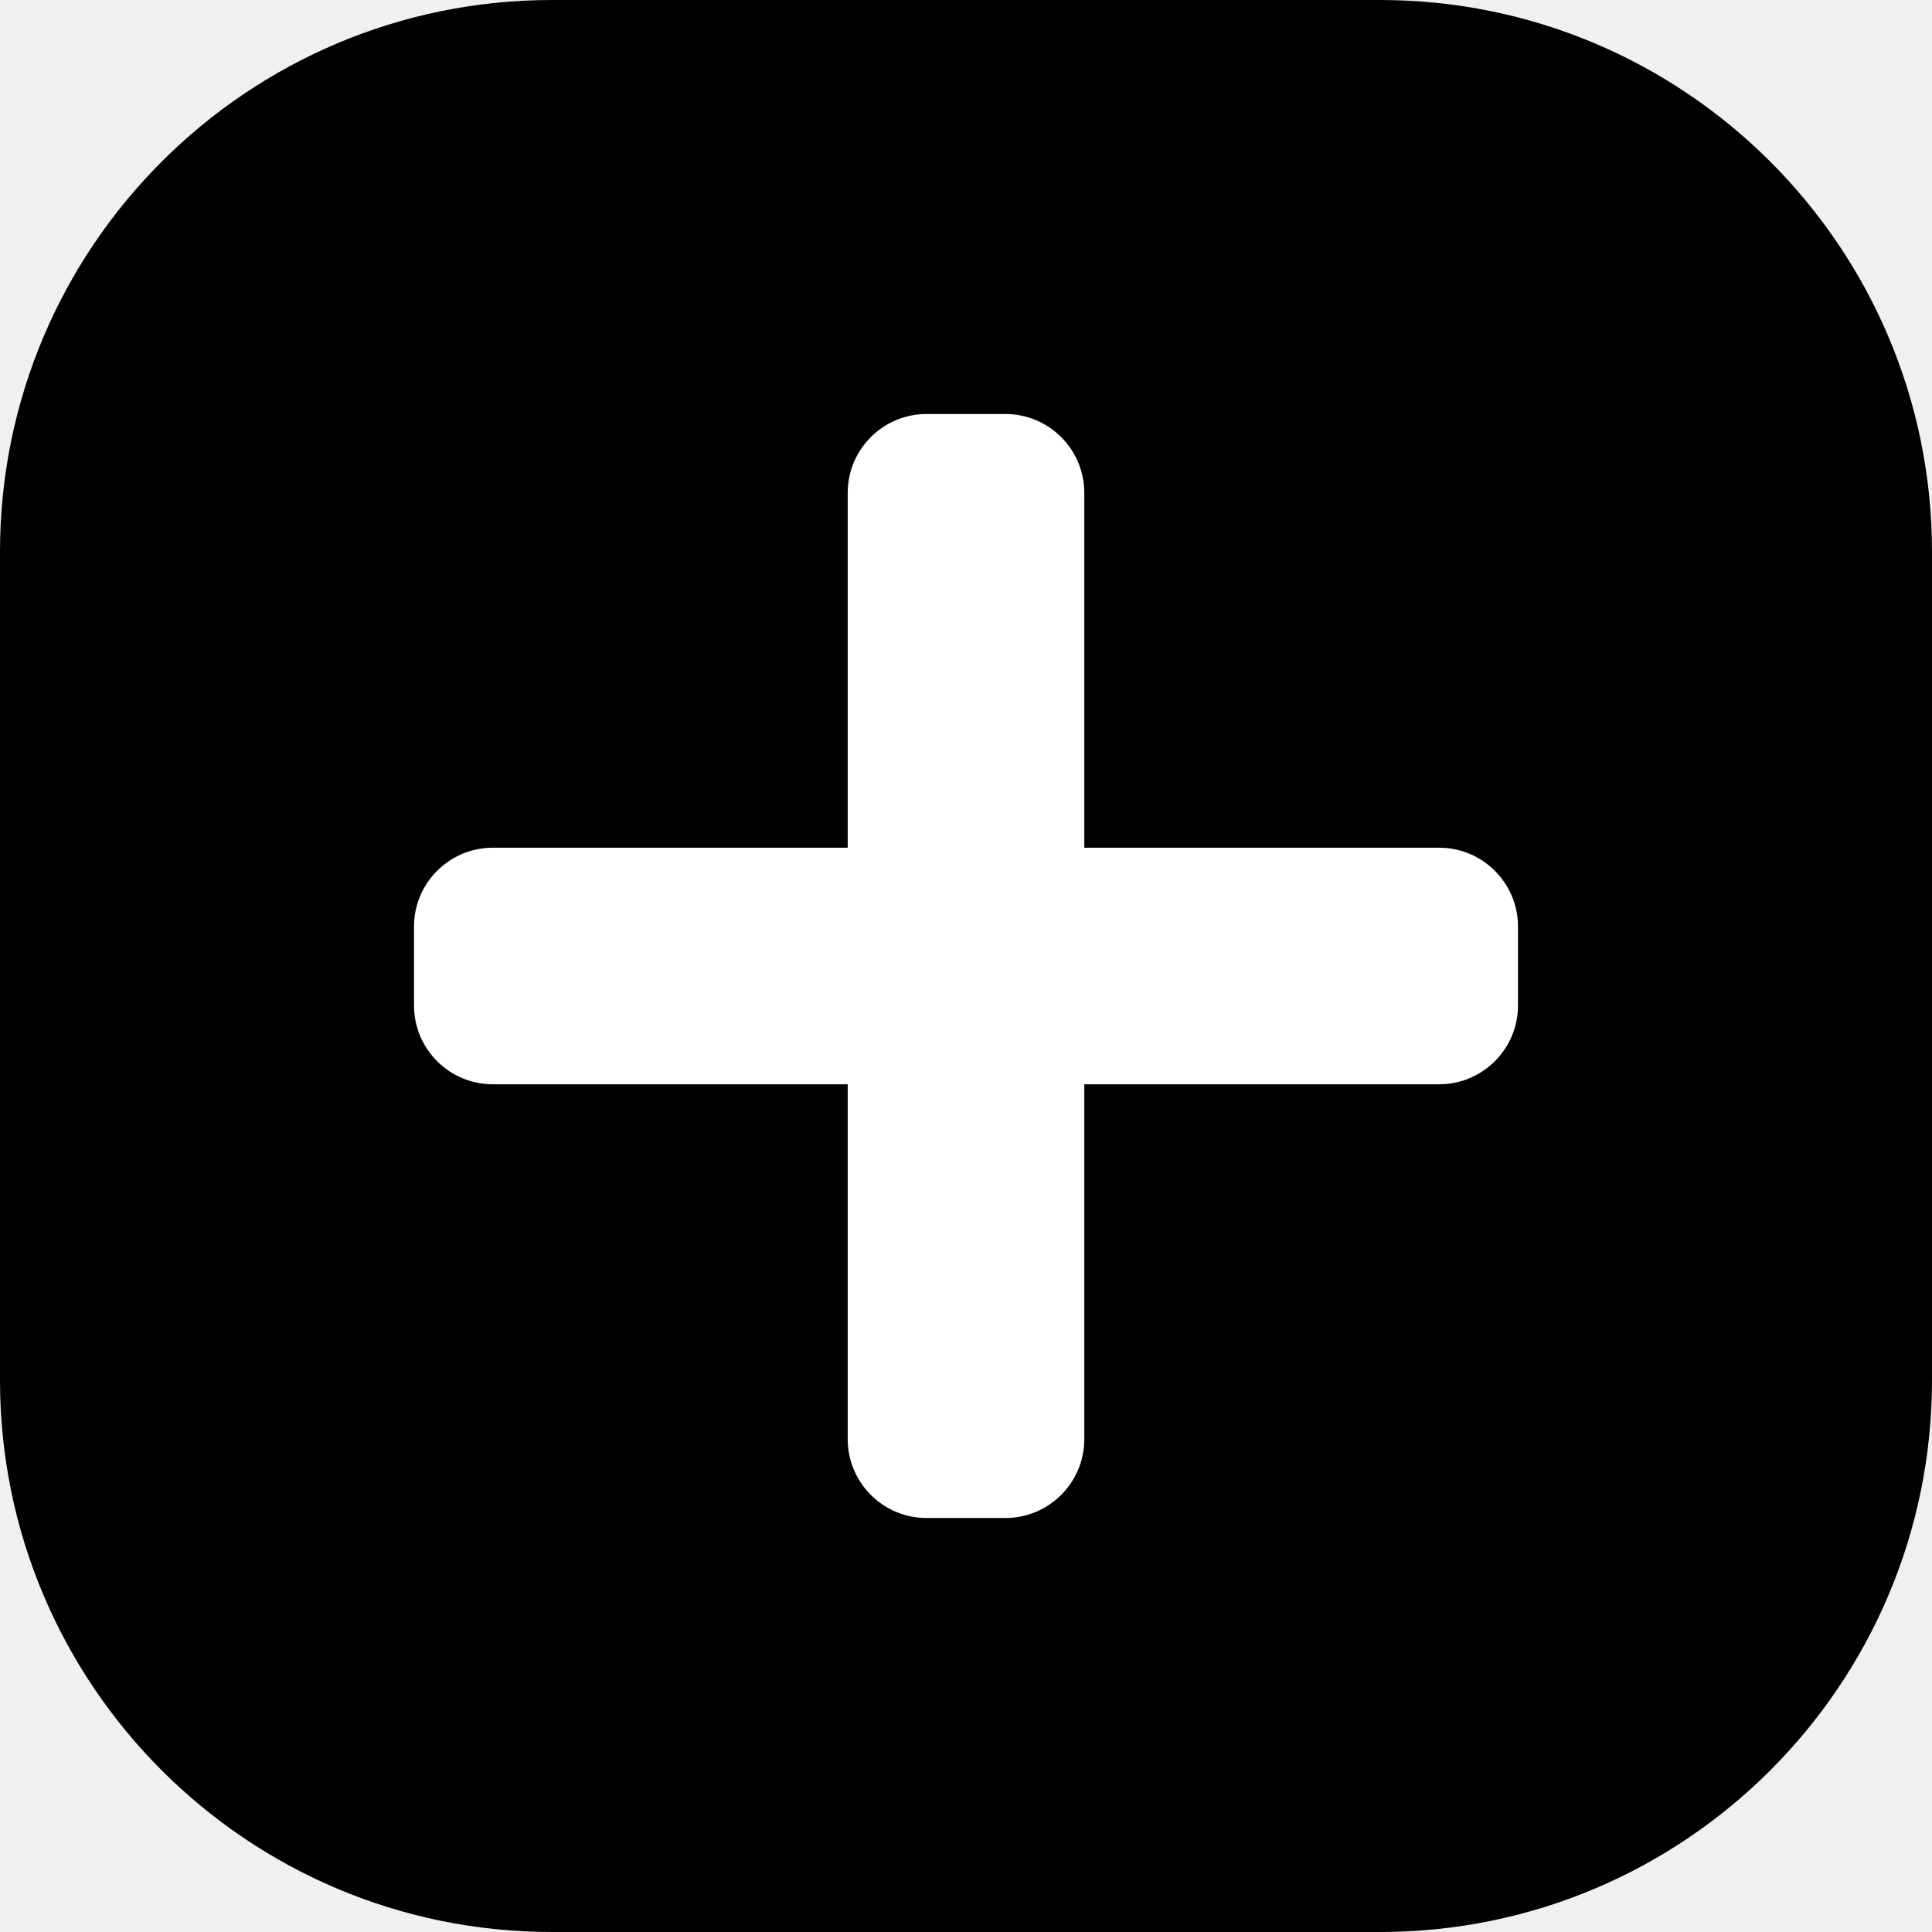
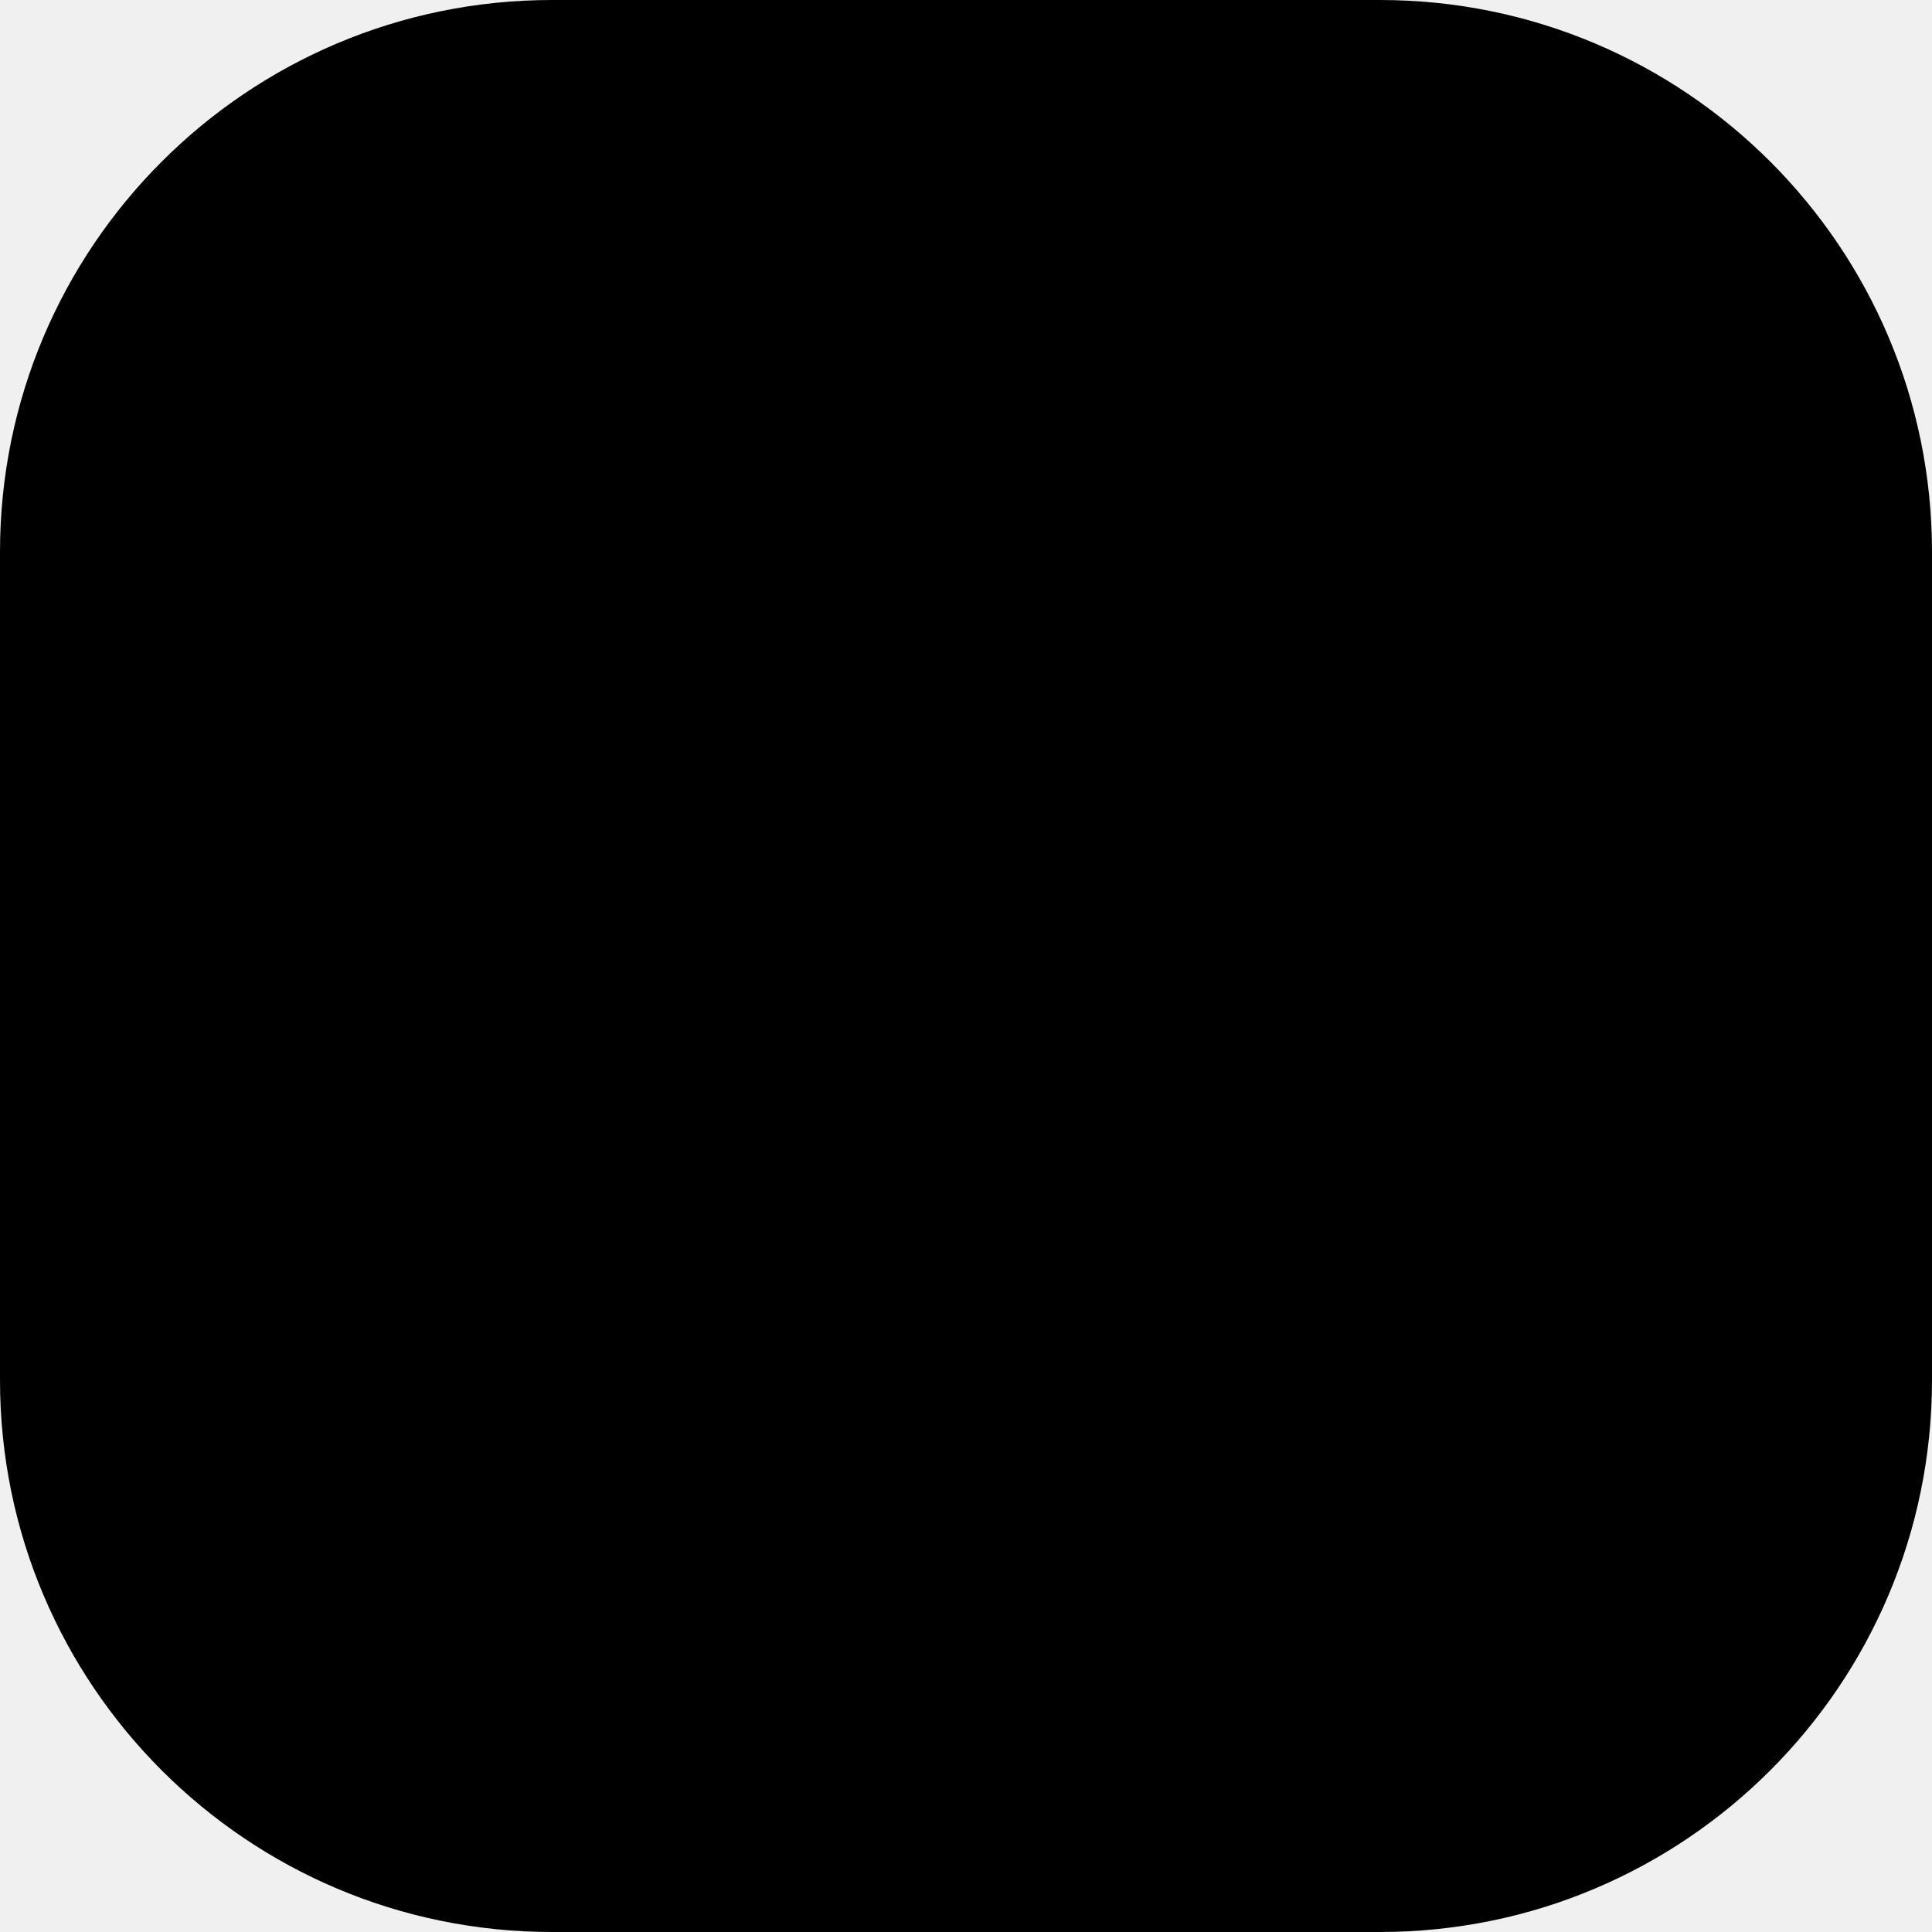
<svg xmlns="http://www.w3.org/2000/svg" width="35" height="35" viewBox="0 0 35 35" fill="currentColor">
  <rect width="35" height="35" rx="10" fill="currentColor" />
-   <path d="M26.071 15.357H19.643V8.929C19.643 8.14 19.003 7.5 18.214 7.5H16.786C15.997 7.5 15.357 8.14 15.357 8.929V15.357H8.929C8.14 15.357 7.5 15.997 7.5 16.786V18.214C7.5 19.003 8.14 19.643 8.929 19.643H15.357V26.071C15.357 26.86 15.997 27.5 16.786 27.5H18.214C19.003 27.5 19.643 26.86 19.643 26.071V19.643H26.071C26.86 19.643 27.5 19.003 27.5 18.214V16.786C27.5 15.997 26.86 15.357 26.071 15.357Z" fill="white" />
+   <path d="M26.071 15.357H19.643V8.929C19.643 8.14 19.003 7.5 18.214 7.5H16.786C15.997 7.5 15.357 8.14 15.357 8.929V15.357H8.929C8.14 15.357 7.5 15.997 7.5 16.786V18.214C7.5 19.003 8.14 19.643 8.929 19.643H15.357V26.071C15.357 26.86 15.997 27.5 16.786 27.5H18.214C19.003 27.5 19.643 26.86 19.643 26.071V19.643H26.071C26.86 19.643 27.5 19.003 27.5 18.214V16.786C27.5 15.997 26.86 15.357 26.071 15.357Z" fill="black" />
</svg>
